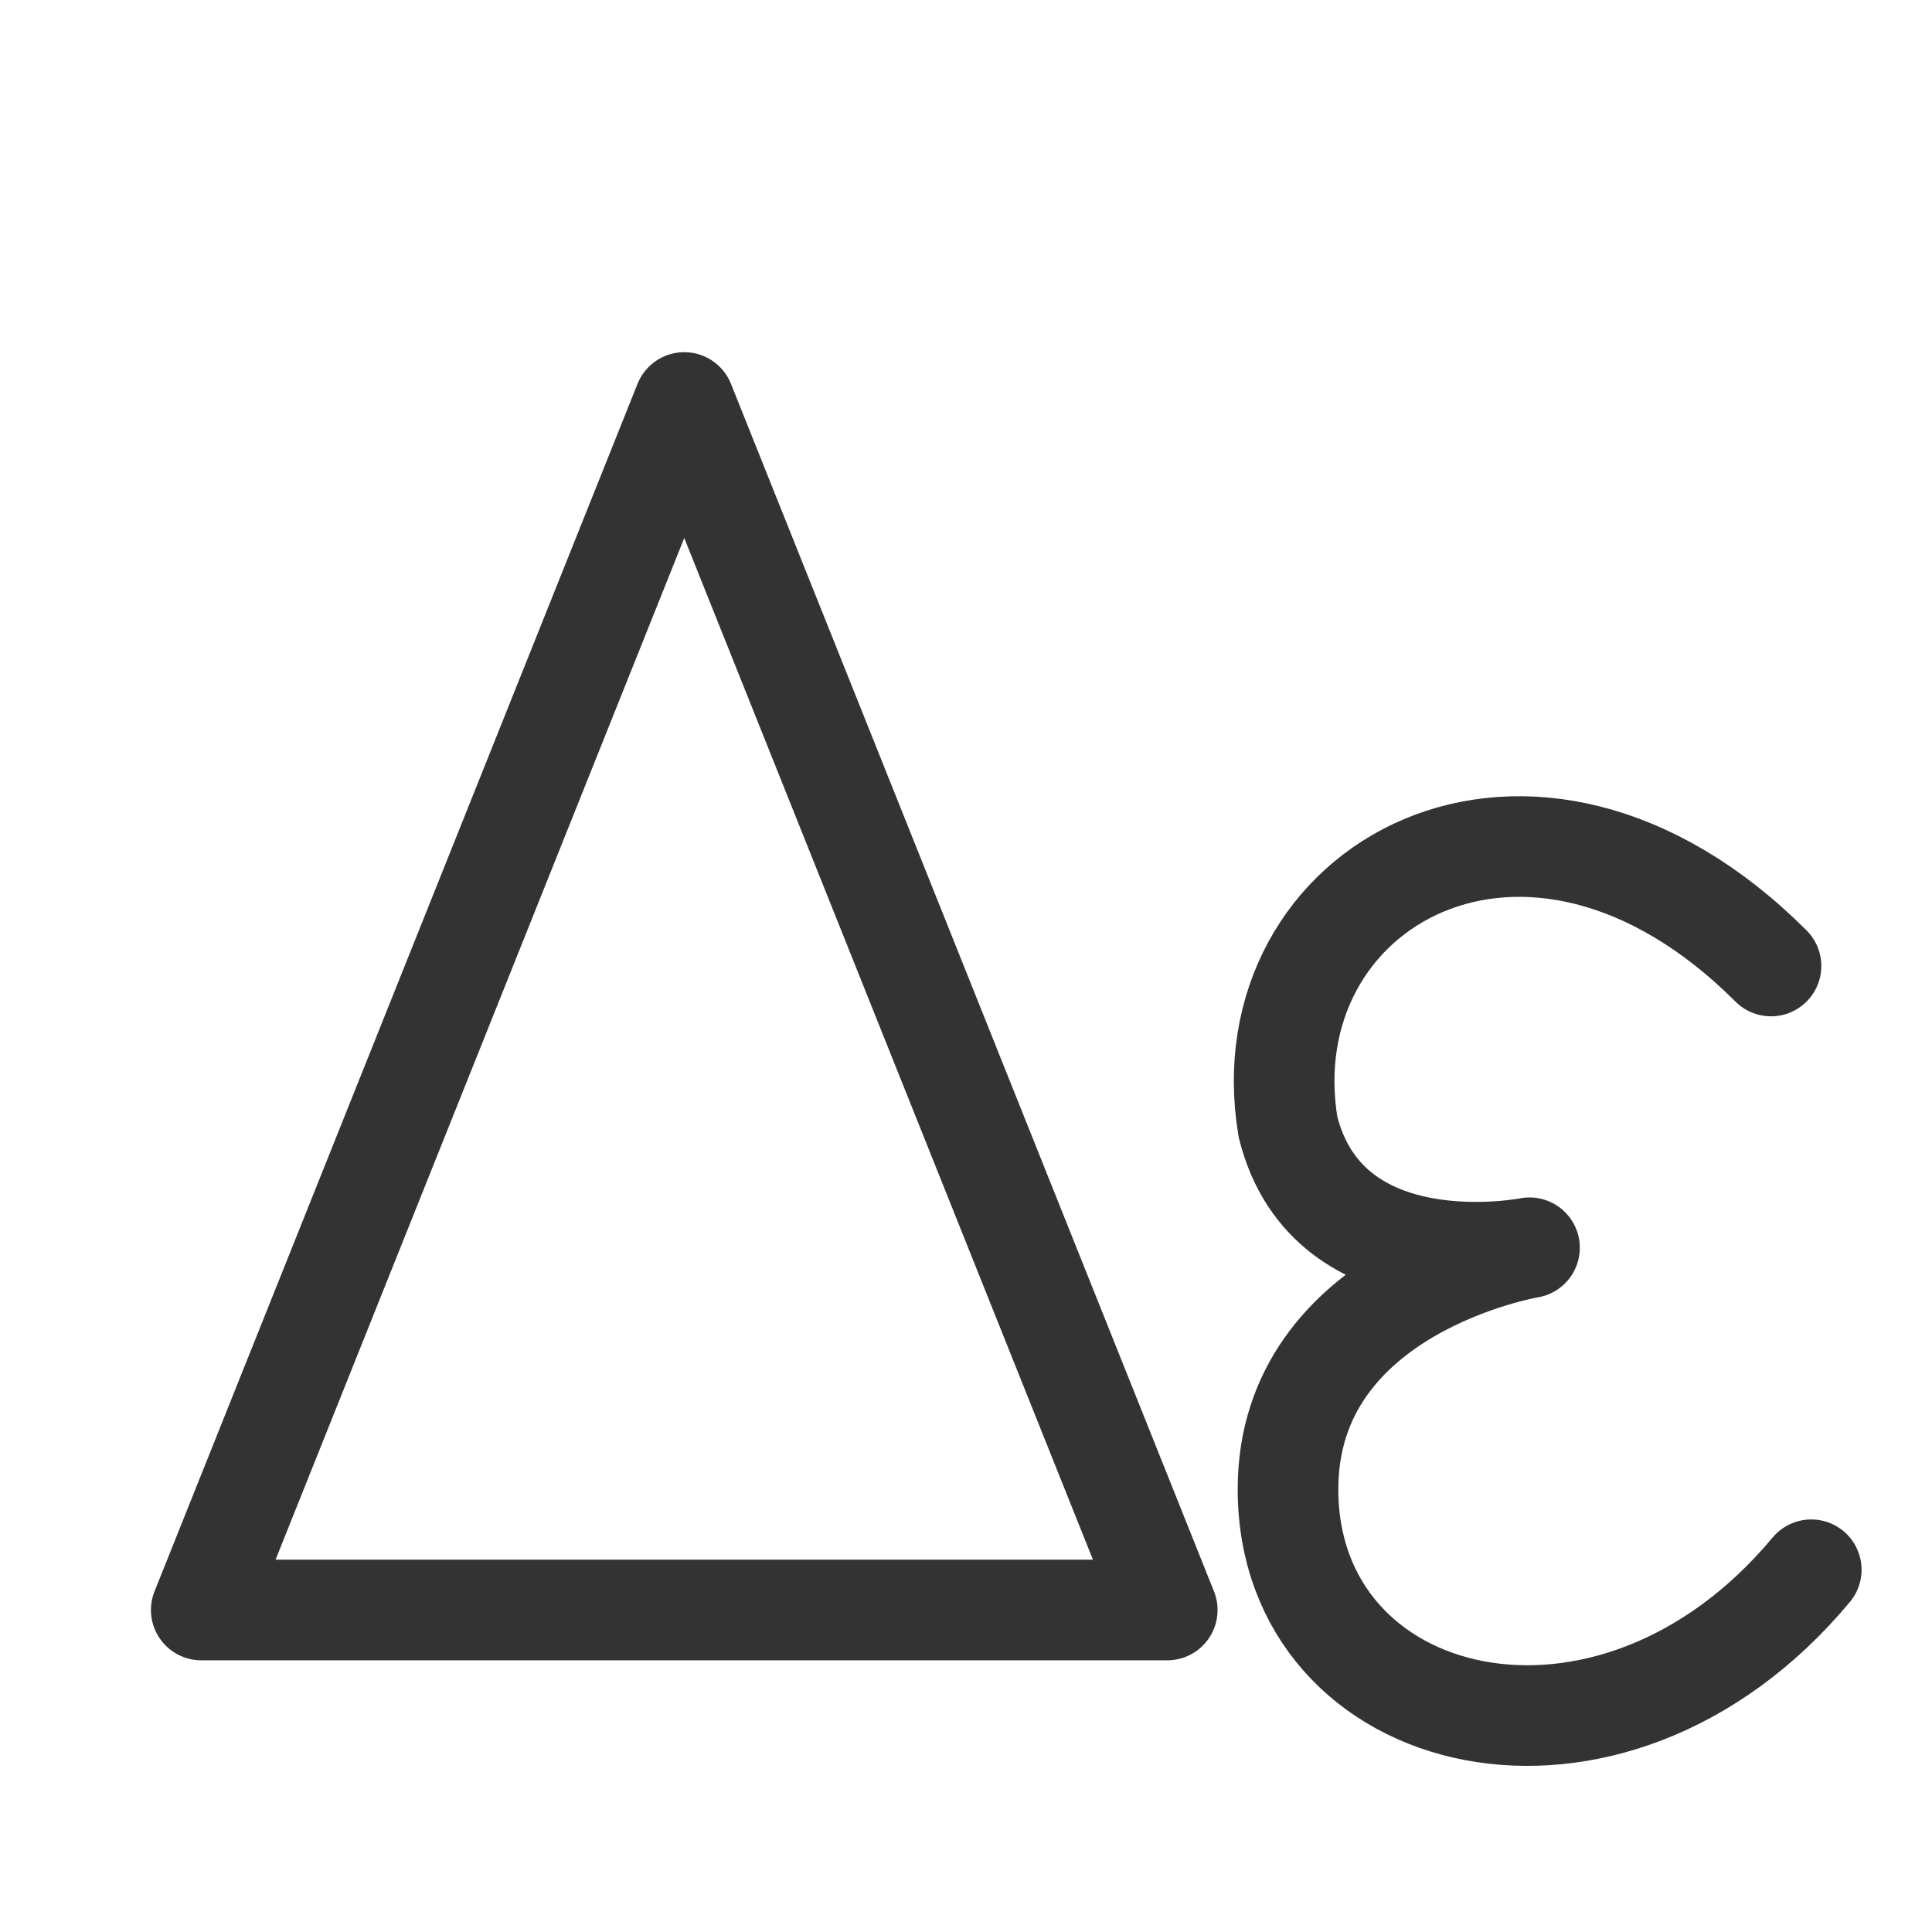
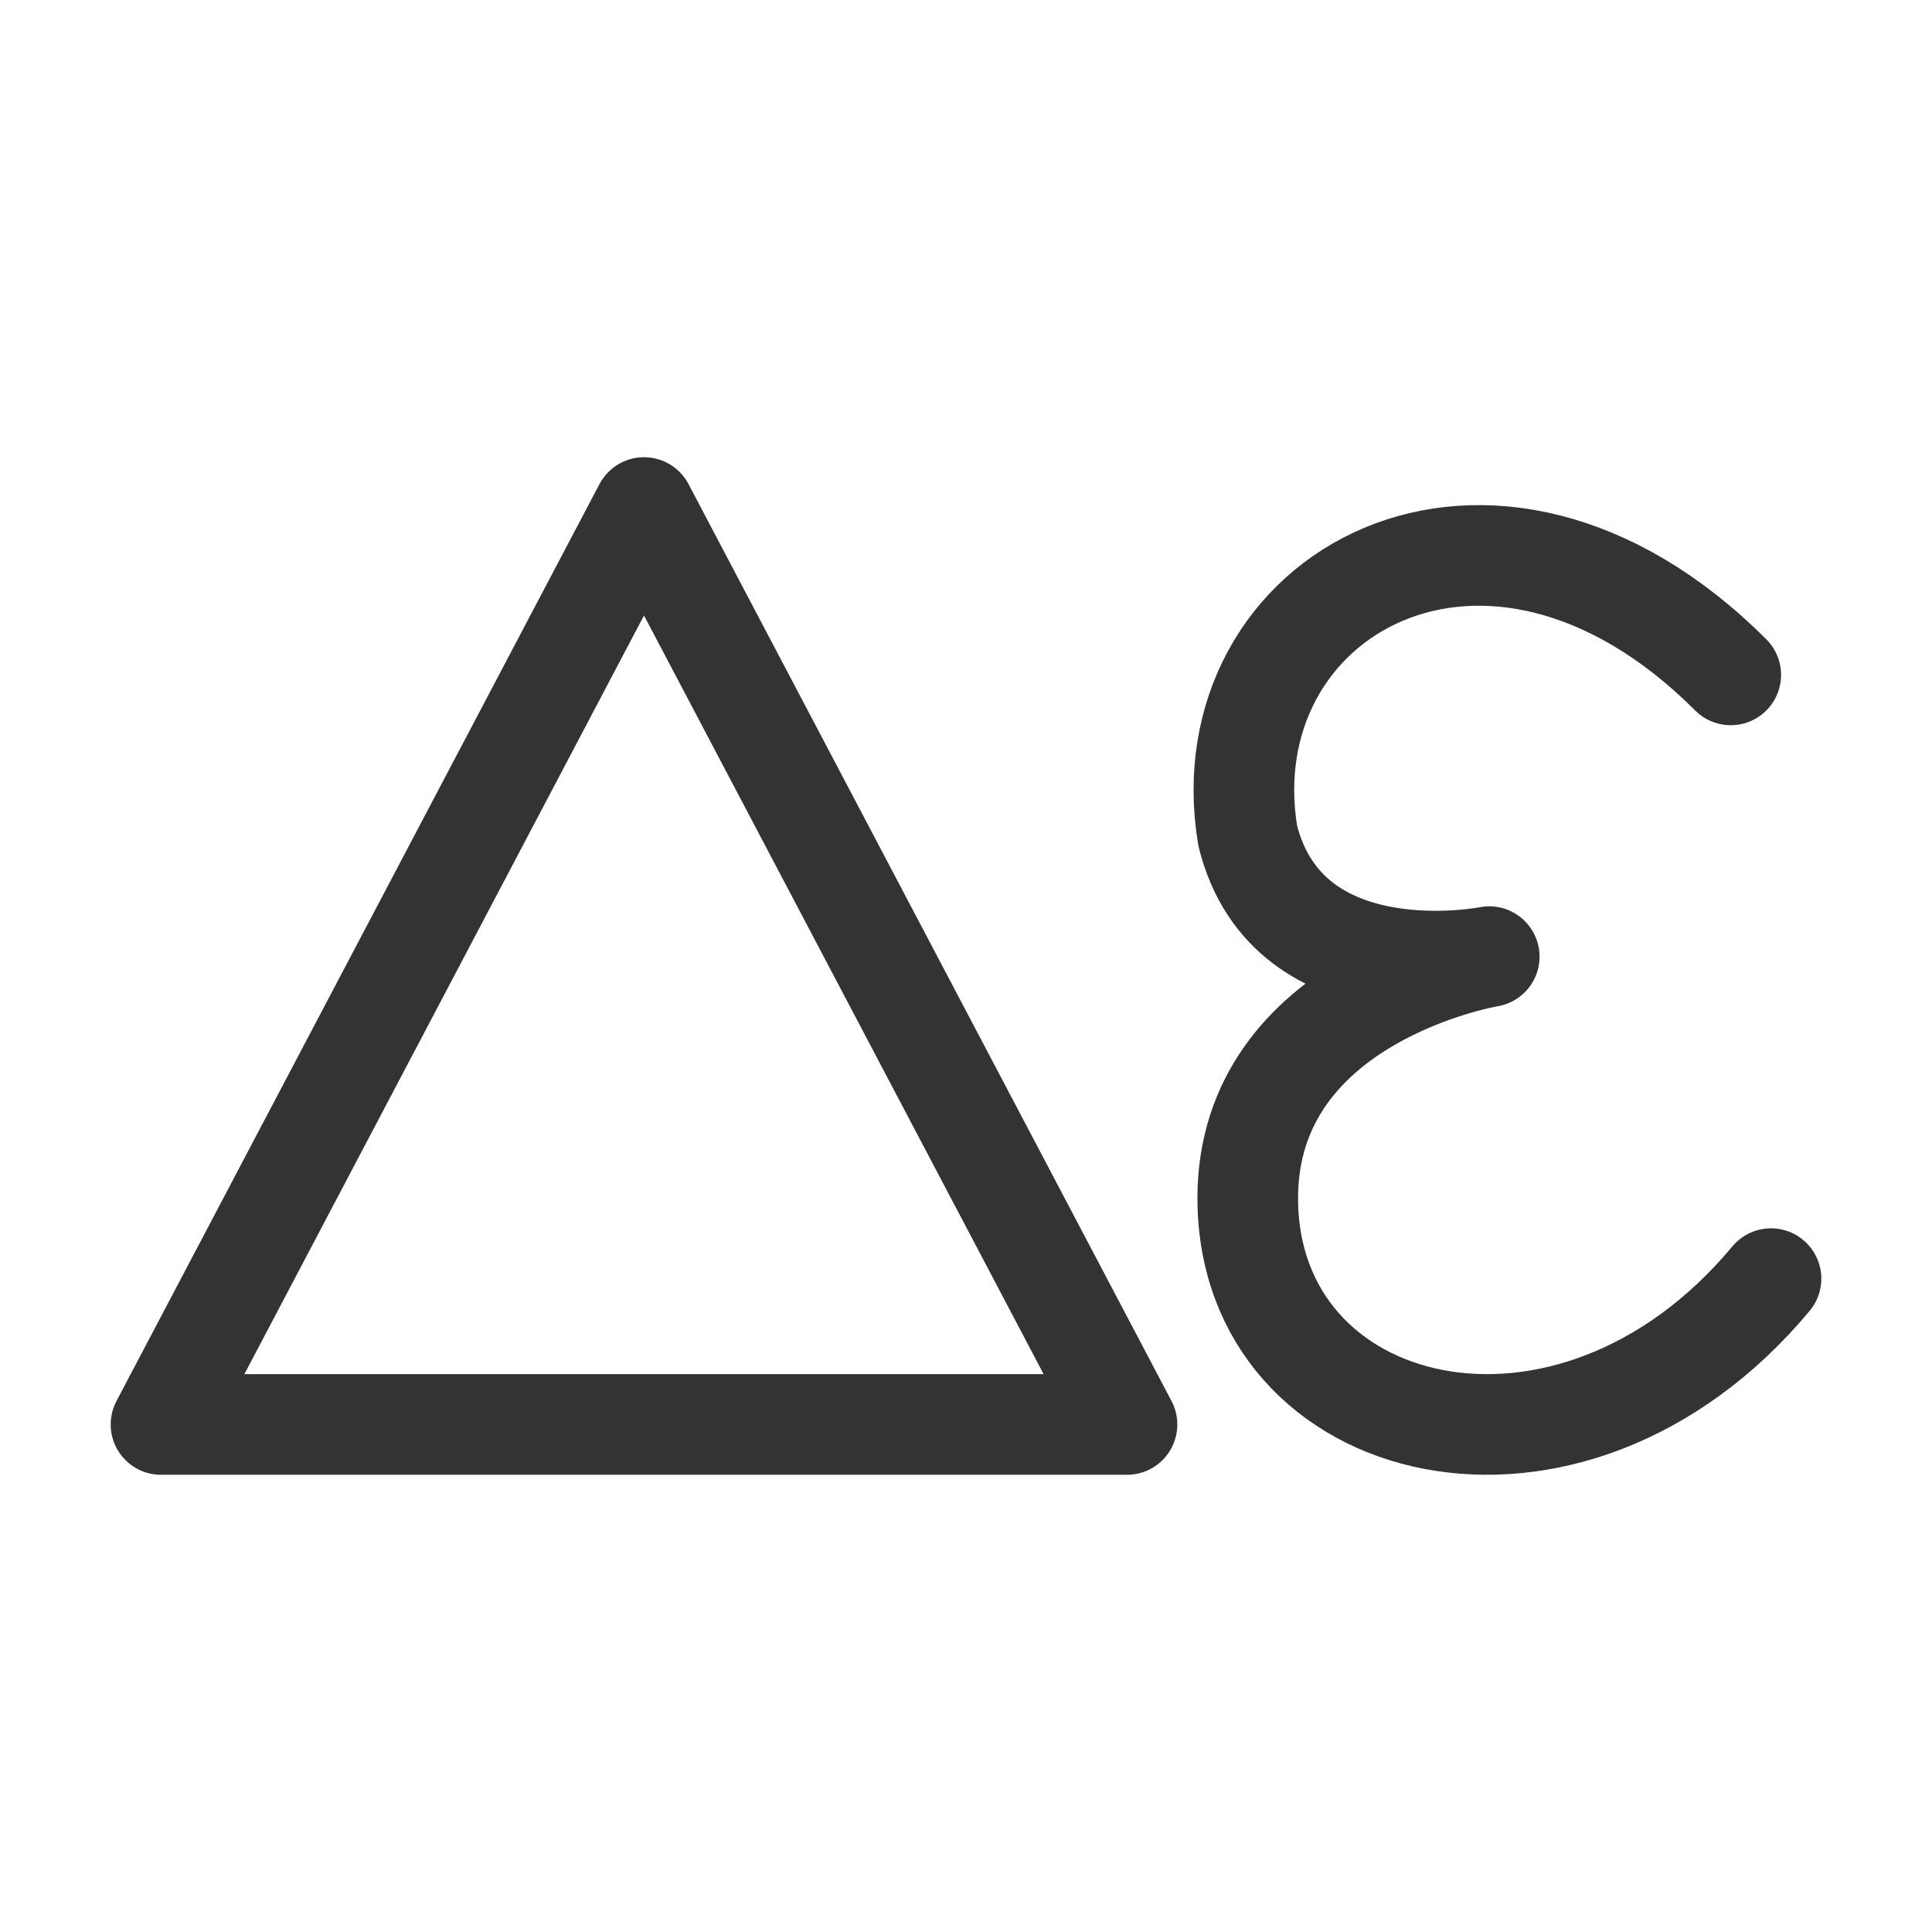
- <svg xmlns="http://www.w3.org/2000/svg" version="1.1" width="48px" height="48px" viewBox="0 0 48 48">
-   <defs>
+ <svg xmlns="http://www.w3.org/2000/svg" version="1.1" width="48px" height="48px" viewBox="0 0 48 48" id="svg2">
+   <defs id="defs1">
    <style type="text/css" id="current-color-scheme">
* { color: #333; }
.ColorScheme-Text { color: #333; }
.ColorScheme-ViewBackground { color: #fff; }
</style>
  </defs>
-   <g class="ColorScheme-Text" fill="none" stroke="currentColor" stroke-width="2.5" stroke-linecap="round" stroke-linejoin="round">
-     <path d="M5,40 L17,10 L29,40 Z" />
-     <path d="M44,24 C38,18 31,22 32,28 C33,32 38,31 38,31 C38,31 32,32 32,37 C32,43 40,45 45,39" />
+   <g id="g6" transform="translate(-1.000041,-3.609519)">
+     <path d="M 5,39 17,16.219 29,39 Z" id="path1" style="fill:none;stroke:#333333;stroke-width:2.5;stroke-linecap:round;stroke-linejoin:round" />
+     <path d="m 44,20.377 c -6,-6 -13,-2 -12,4 1,4 6,3 6,3 0,0 -6,1 -6,6 0,6 8,8 13,2" id="path2" style="fill:none;stroke:#333333;stroke-width:2.5;stroke-linecap:round;stroke-linejoin:round" />
  </g>
</svg>
